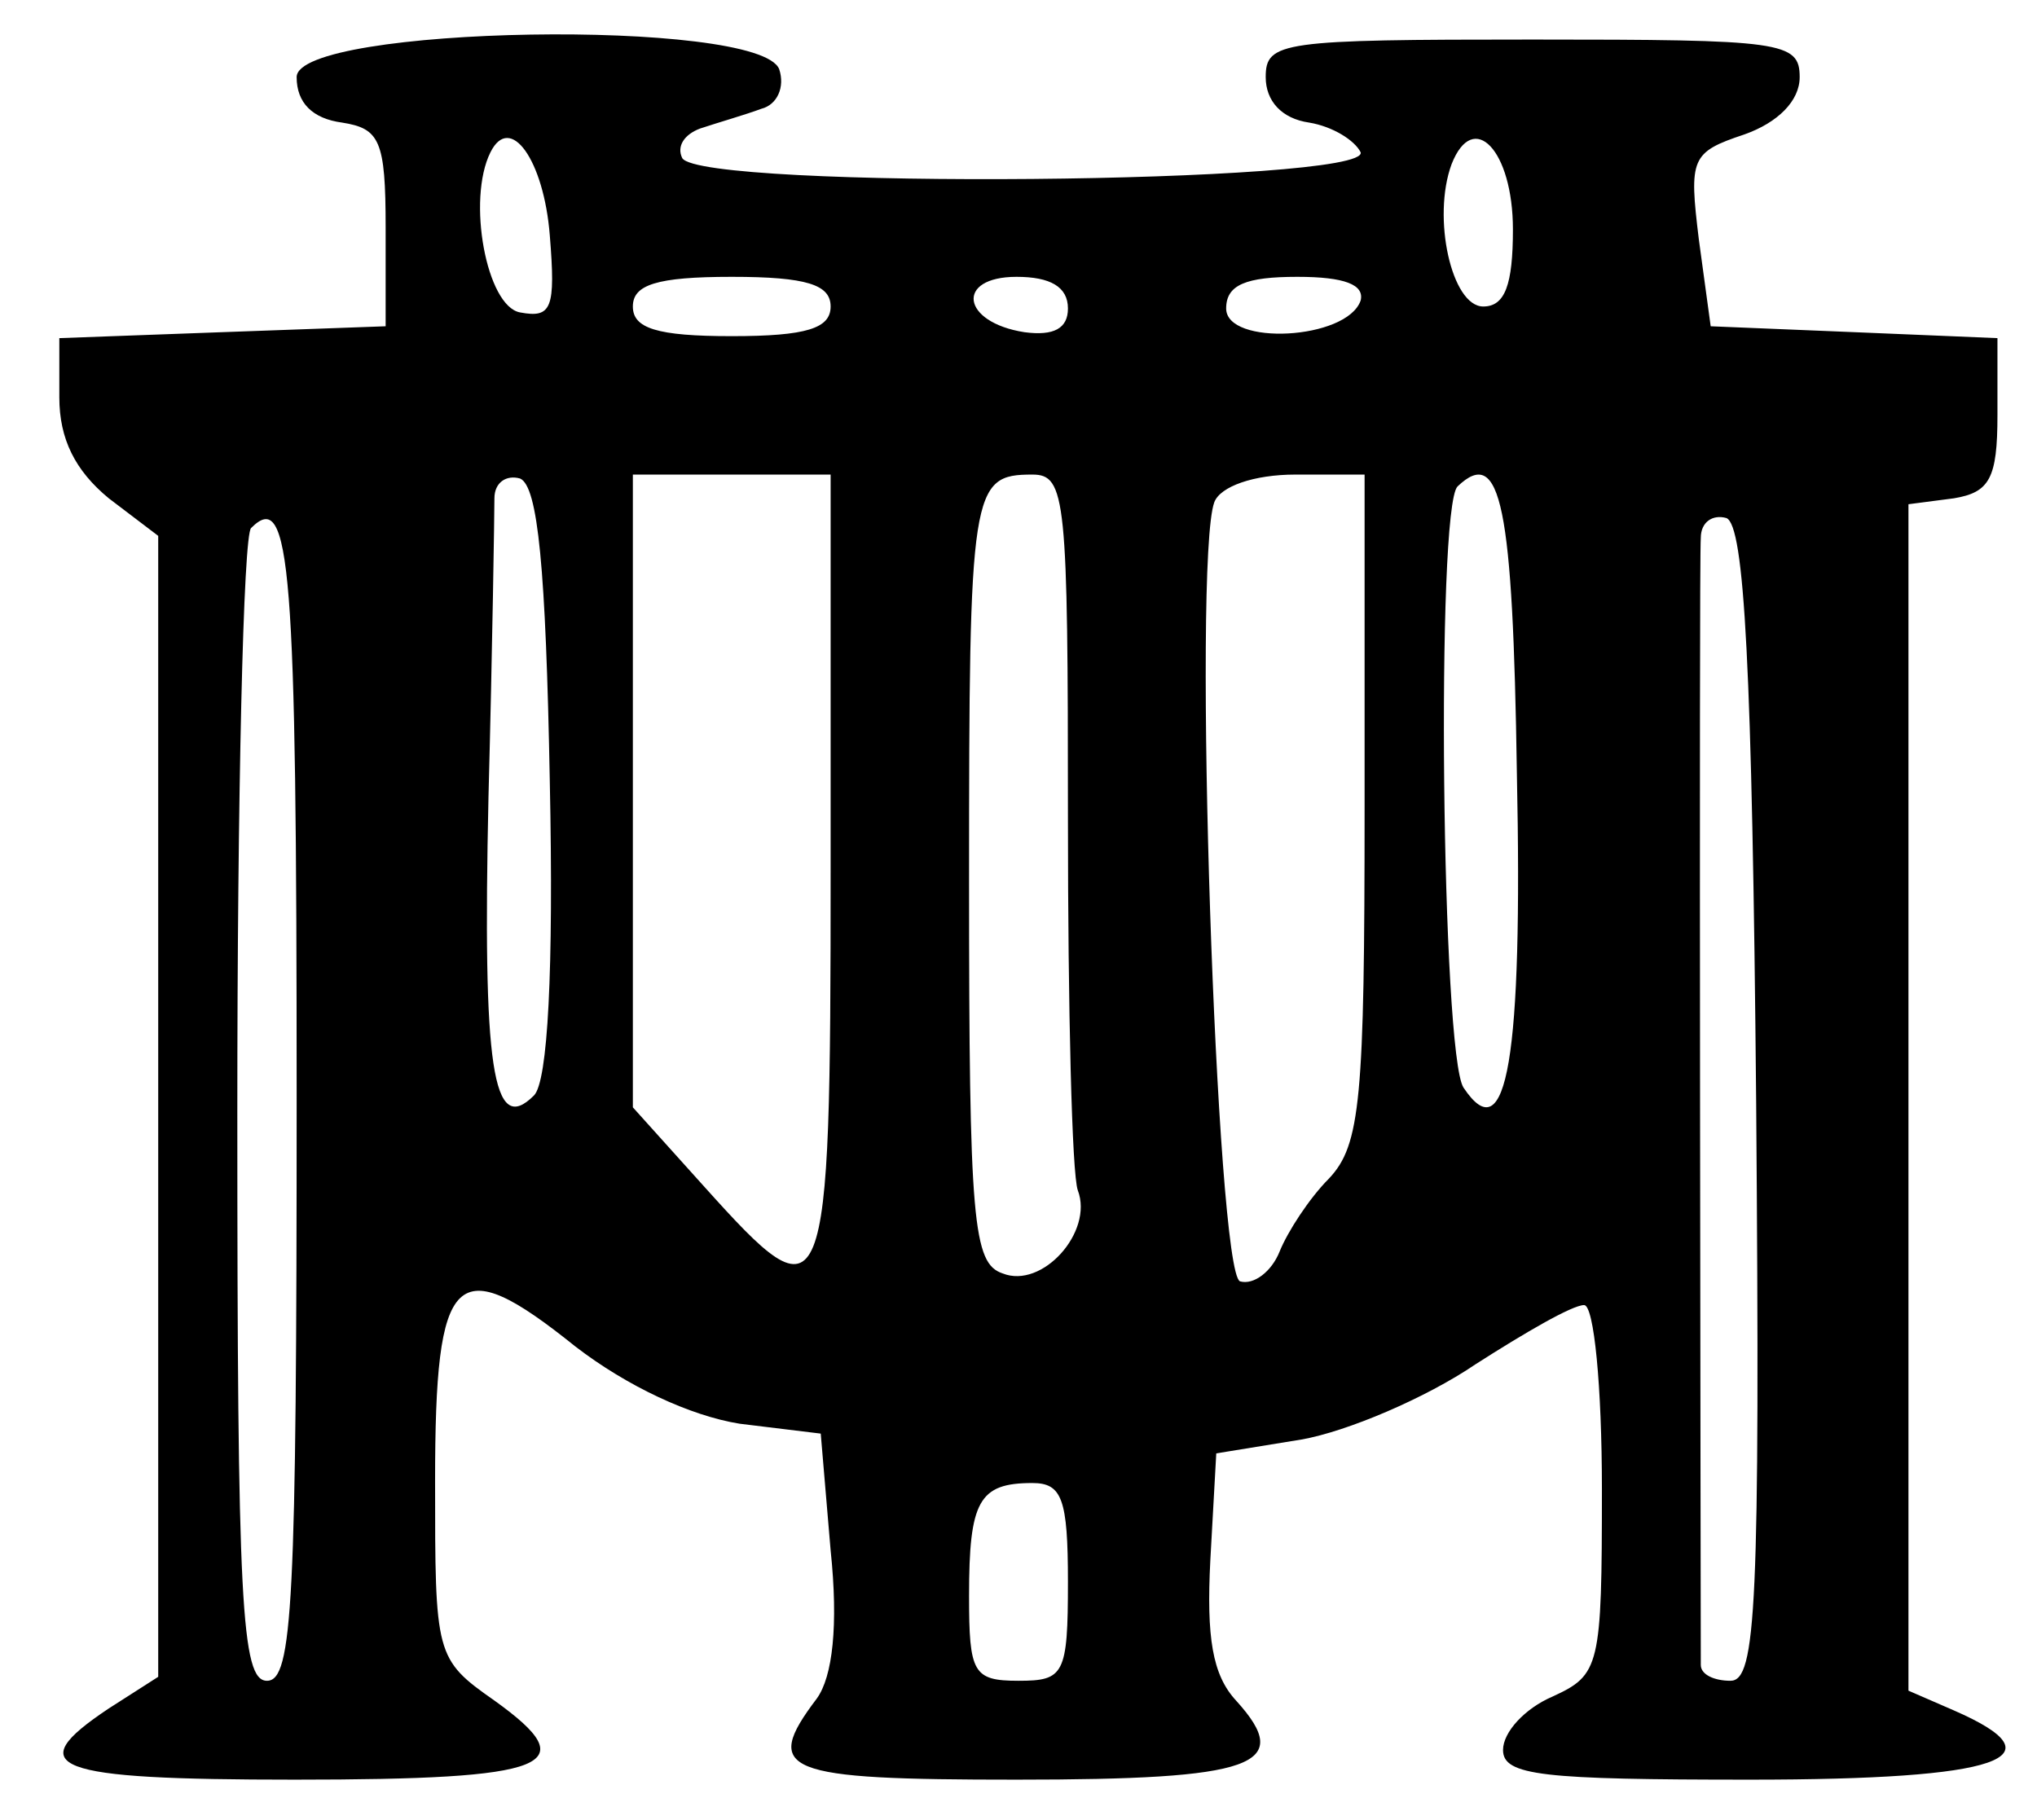
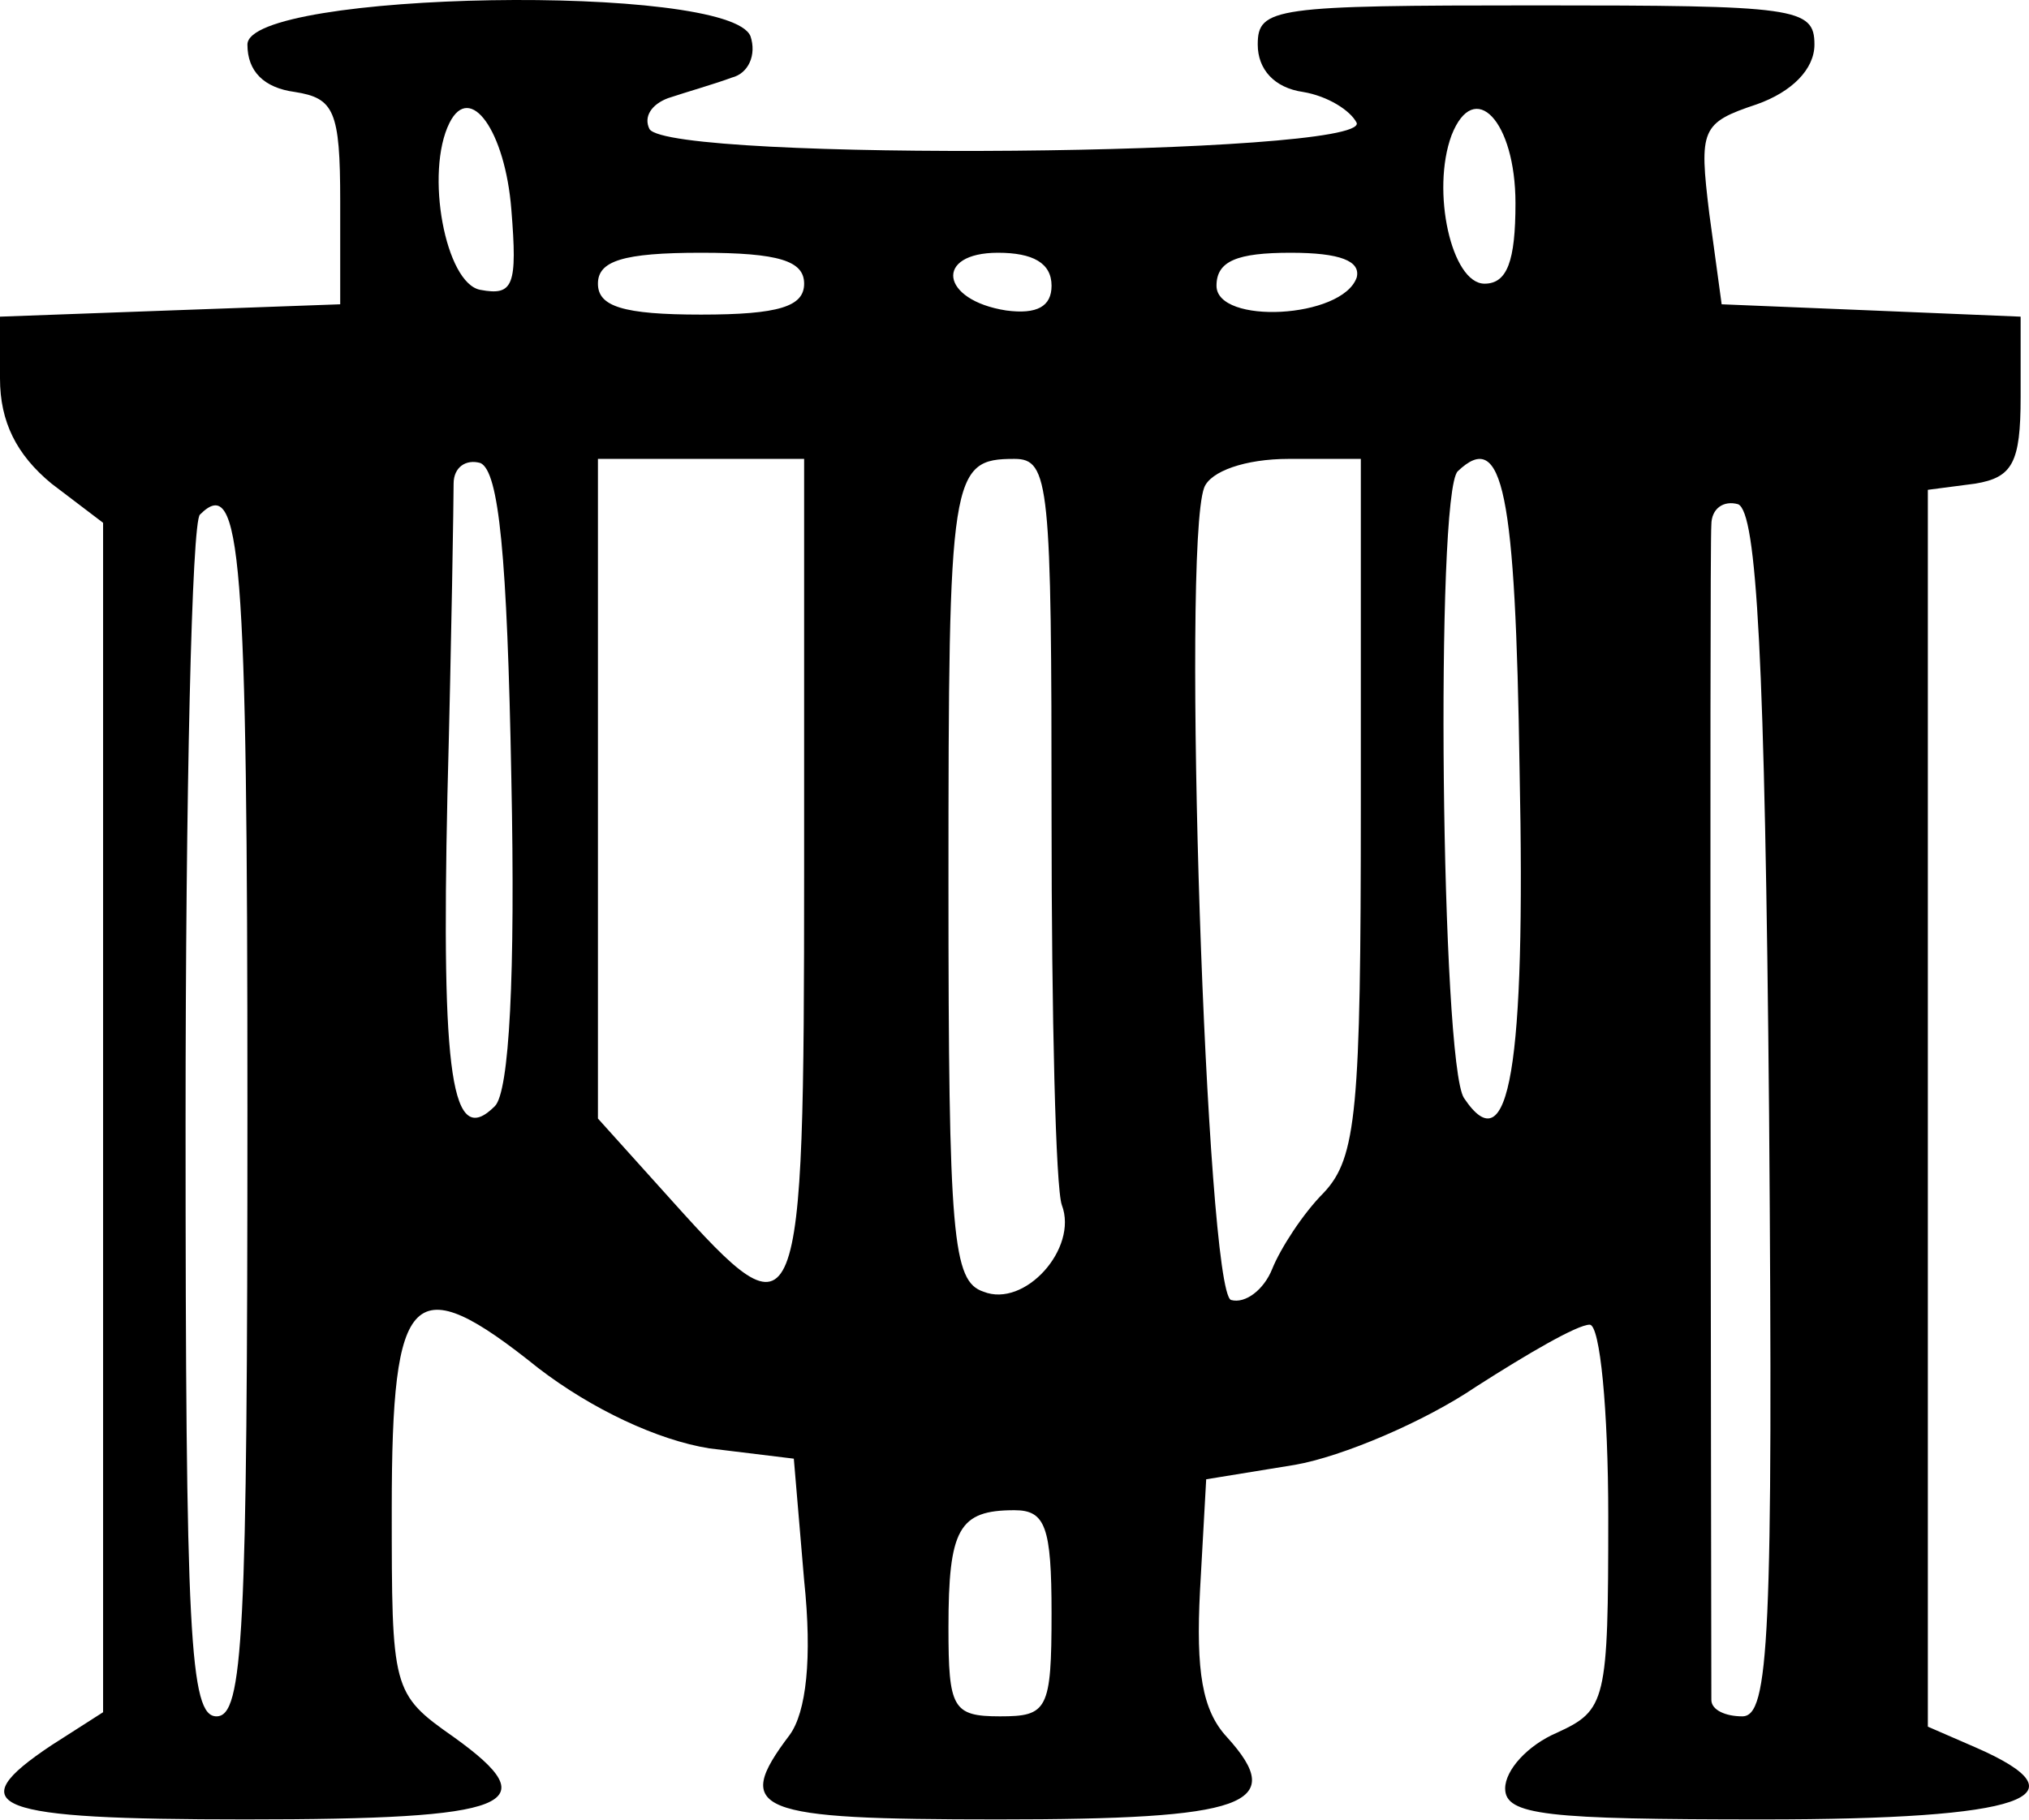
- <svg xmlns="http://www.w3.org/2000/svg" width="103" height="92" viewBox="0 0 103 92" preserveAspectRatio="xMidYMid meet">
-   <g transform="translate(0,92) scale(0.1,-0.1)" fill="black" stroke="none">
-     <path d="M150 881 c0 -13 8 -21 23 -23 19 -3 22 -9 22 -53 l0 -50 -83 -3 -82 -3 0 -30 c0 -21 8 -37 25 -51 l25 -19 0 -289 0 -288 -25 -16 c-45 -30 -29 -36 94 -36 130 0 147 7 101 40 -30 21 -30 23 -30 111 0 107 10 117 71 68 26 -20 58 -35 83 -39 l41 -5 5 -59 c4 -38 1 -64 -7 -75 -28 -37 -17 -41 101 -41 120 0 141 7 111 40 -12 13 -15 32 -13 71 l3 54 43 7 c23 4 63 21 88 38 25 16 49 30 55 30 5 0 9 -41 9 -93 0 -90 -1 -94 -25 -105 -14 -6 -25 -18 -25 -27 0 -13 20 -15 125 -15 127 0 158 11 103 35 l-23 10 0 300 0 300 23 3 c18 3 22 10 22 42 l0 39 -72 3 -73 3 -6 44 c-5 41 -4 44 23 53 17 6 28 17 28 29 0 18 -9 19 -135 19 -127 0 -135 -1 -135 -19 0 -12 8 -21 22 -23 12 -2 23 -9 26 -15 5 -16 -333 -19 -343 -3 -3 6 1 12 9 15 9 3 23 7 31 10 8 2 12 11 9 20 -10 26 -244 22 -244 -4z m128 -80 c3 -37 1 -42 -15 -39 -17 3 -27 57 -15 81 10 20 27 -4 30 -42z m487 3 c0 -28 -4 -39 -15 -39 -16 0 -26 45 -16 72 11 28 31 7 31 -33z m-345 -39 c0 -11 -12 -15 -50 -15 -38 0 -50 4 -50 15 0 11 12 15 50 15 38 0 50 -4 50 -15z m120 -1 c0 -10 -7 -14 -22 -12 -32 5 -35 28 -4 28 17 0 26 -5 26 -16z m148 4 c-7 -20 -68 -23 -68 -4 0 12 10 16 36 16 24 0 34 -4 32 -12z m-410 -243 c2 -96 -1 -152 -8 -159 -21 -21 -26 14 -23 151 2 76 3 144 3 151 0 8 6 12 13 10 9 -4 13 -45 15 -153z m142 -45 c0 -225 -2 -229 -64 -160 l-36 40 0 160 0 160 50 0 50 0 0 -200z m120 26 c0 -96 2 -180 5 -188 8 -21 -18 -50 -38 -42 -15 5 -17 26 -17 198 0 199 1 206 32 206 17 0 18 -12 18 -174z m150 6 c0 -148 -2 -171 -18 -188 -10 -10 -21 -27 -25 -37 -4 -10 -13 -17 -20 -15 -12 5 -24 364 -13 394 3 8 20 14 41 14 l35 0 0 -168z m77 17 c3 -144 -5 -192 -27 -159 -11 17 -14 293 -3 304 22 21 28 -10 30 -145z m-617 -164 c0 -256 -2 -295 -15 -295 -13 0 -15 39 -15 288 0 159 3 292 7 295 20 20 23 -19 23 -288z m738 -3 c2 -255 0 -292 -13 -292 -8 0 -15 3 -15 8 0 19 -1 559 0 570 0 8 6 12 13 10 9 -4 13 -74 15 -296z m-348 -242 c0 -47 -2 -50 -25 -50 -23 0 -25 4 -25 43 0 48 5 57 32 57 15 0 18 -8 18 -50z" />
+ <svg xmlns="http://www.w3.org/2000/svg" width="98.406" height="88.261" viewBox="0 0 98.406 88.261" preserveAspectRatio="xMidYMid" version="1.1" id="svg1">
+   <defs id="defs1" />
+   <g transform="matrix(0.1,0,0,-0.1,-3,90.26149)" fill="#000000" stroke="none" id="g1">
+     <path d="m 150,881 c 0,-13 8,-21 23,-23 19,-3 22,-9 22,-53 v -50 l -83,-3 -82,-3 v -30 c 0,-21 8,-37 25,-51 L 80,649 V 360 72 L 55,56 C 10,26 26,20 149,20 c 130,0 147,7 101,40 -30,21 -30,23 -30,111 0,107 10,117 71,68 26,-20 58,-35 83,-39 l 41,-5 5,-59 c 4,-38 1,-64 -7,-75 -28,-37 -17,-41 101,-41 120,0 141,7 111,40 -12,13 -15,32 -13,71 l 3,54 43,7 c 23,4 63,21 88,38 25,16 49,30 55,30 5,0 9,-41 9,-93 0,-90 -1,-94 -25,-105 -14,-6 -25,-18 -25,-27 0,-13 20,-15 125,-15 127,0 158,11 103,35 l -23,10 v 300 300 l 23,3 c 18,3 22,10 22,42 v 39 l -72,3 -73,3 -6,44 c -5,41 -4,44 23,53 17,6 28,17 28,29 0,18 -9,19 -135,19 -127,0 -135,-1 -135,-19 0,-12 8,-21 22,-23 12,-2 23,-9 26,-15 5,-16 -333,-19 -343,-3 -3,6 1,12 9,15 9,3 23,7 31,10 8,2 12,11 9,20 -10,26 -244,22 -244,-4 z m 128,-80 c 3,-37 1,-42 -15,-39 -17,3 -27,57 -15,81 10,20 27,-4 30,-42 z m 487,3 c 0,-28 -4,-39 -15,-39 -16,0 -26,45 -16,72 11,28 31,7 31,-33 z M 420,765 c 0,-11 -12,-15 -50,-15 -38,0 -50,4 -50,15 0,11 12,15 50,15 38,0 50,-4 50,-15 z m 120,-1 c 0,-10 -7,-14 -22,-12 -32,5 -35,28 -4,28 17,0 26,-5 26,-16 z m 148,4 c -7,-20 -68,-23 -68,-4 0,12 10,16 36,16 24,0 34,-4 32,-12 z M 278,525 c 2,-96 -1,-152 -8,-159 -21,-21 -26,14 -23,151 2,76 3,144 3,151 0,8 6,12 13,10 9,-4 13,-45 15,-153 z m 142,-45 c 0,-225 -2,-229 -64,-160 l -36,40 v 160 160 h 50 50 z m 120,26 c 0,-96 2,-180 5,-188 8,-21 -18,-50 -38,-42 -15,5 -17,26 -17,198 0,199 1,206 32,206 17,0 18,-12 18,-174 z m 150,6 c 0,-148 -2,-171 -18,-188 -10,-10 -21,-27 -25,-37 -4,-10 -13,-17 -20,-15 -12,5 -24,364 -13,394 3,8 20,14 41,14 h 35 z m 77,17 c 3,-144 -5,-192 -27,-159 -11,17 -14,293 -3,304 22,21 28,-10 30,-145 z M 150,365 c 0,-256 -2,-295 -15,-295 -13,0 -15,39 -15,288 0,159 3,292 7,295 20,20 23,-19 23,-288 z m 738,-3 c 2,-255 0,-292 -13,-292 -8,0 -15,3 -15,8 0,19 -1,559 0,570 0,8 6,12 13,10 9,-4 13,-74 15,-296 z M 540,120 c 0,-47 -2,-50 -25,-50 -23,0 -25,4 -25,43 0,48 5,57 32,57 15,0 18,-8 18,-50 z" id="path1" />
  </g>
</svg>
